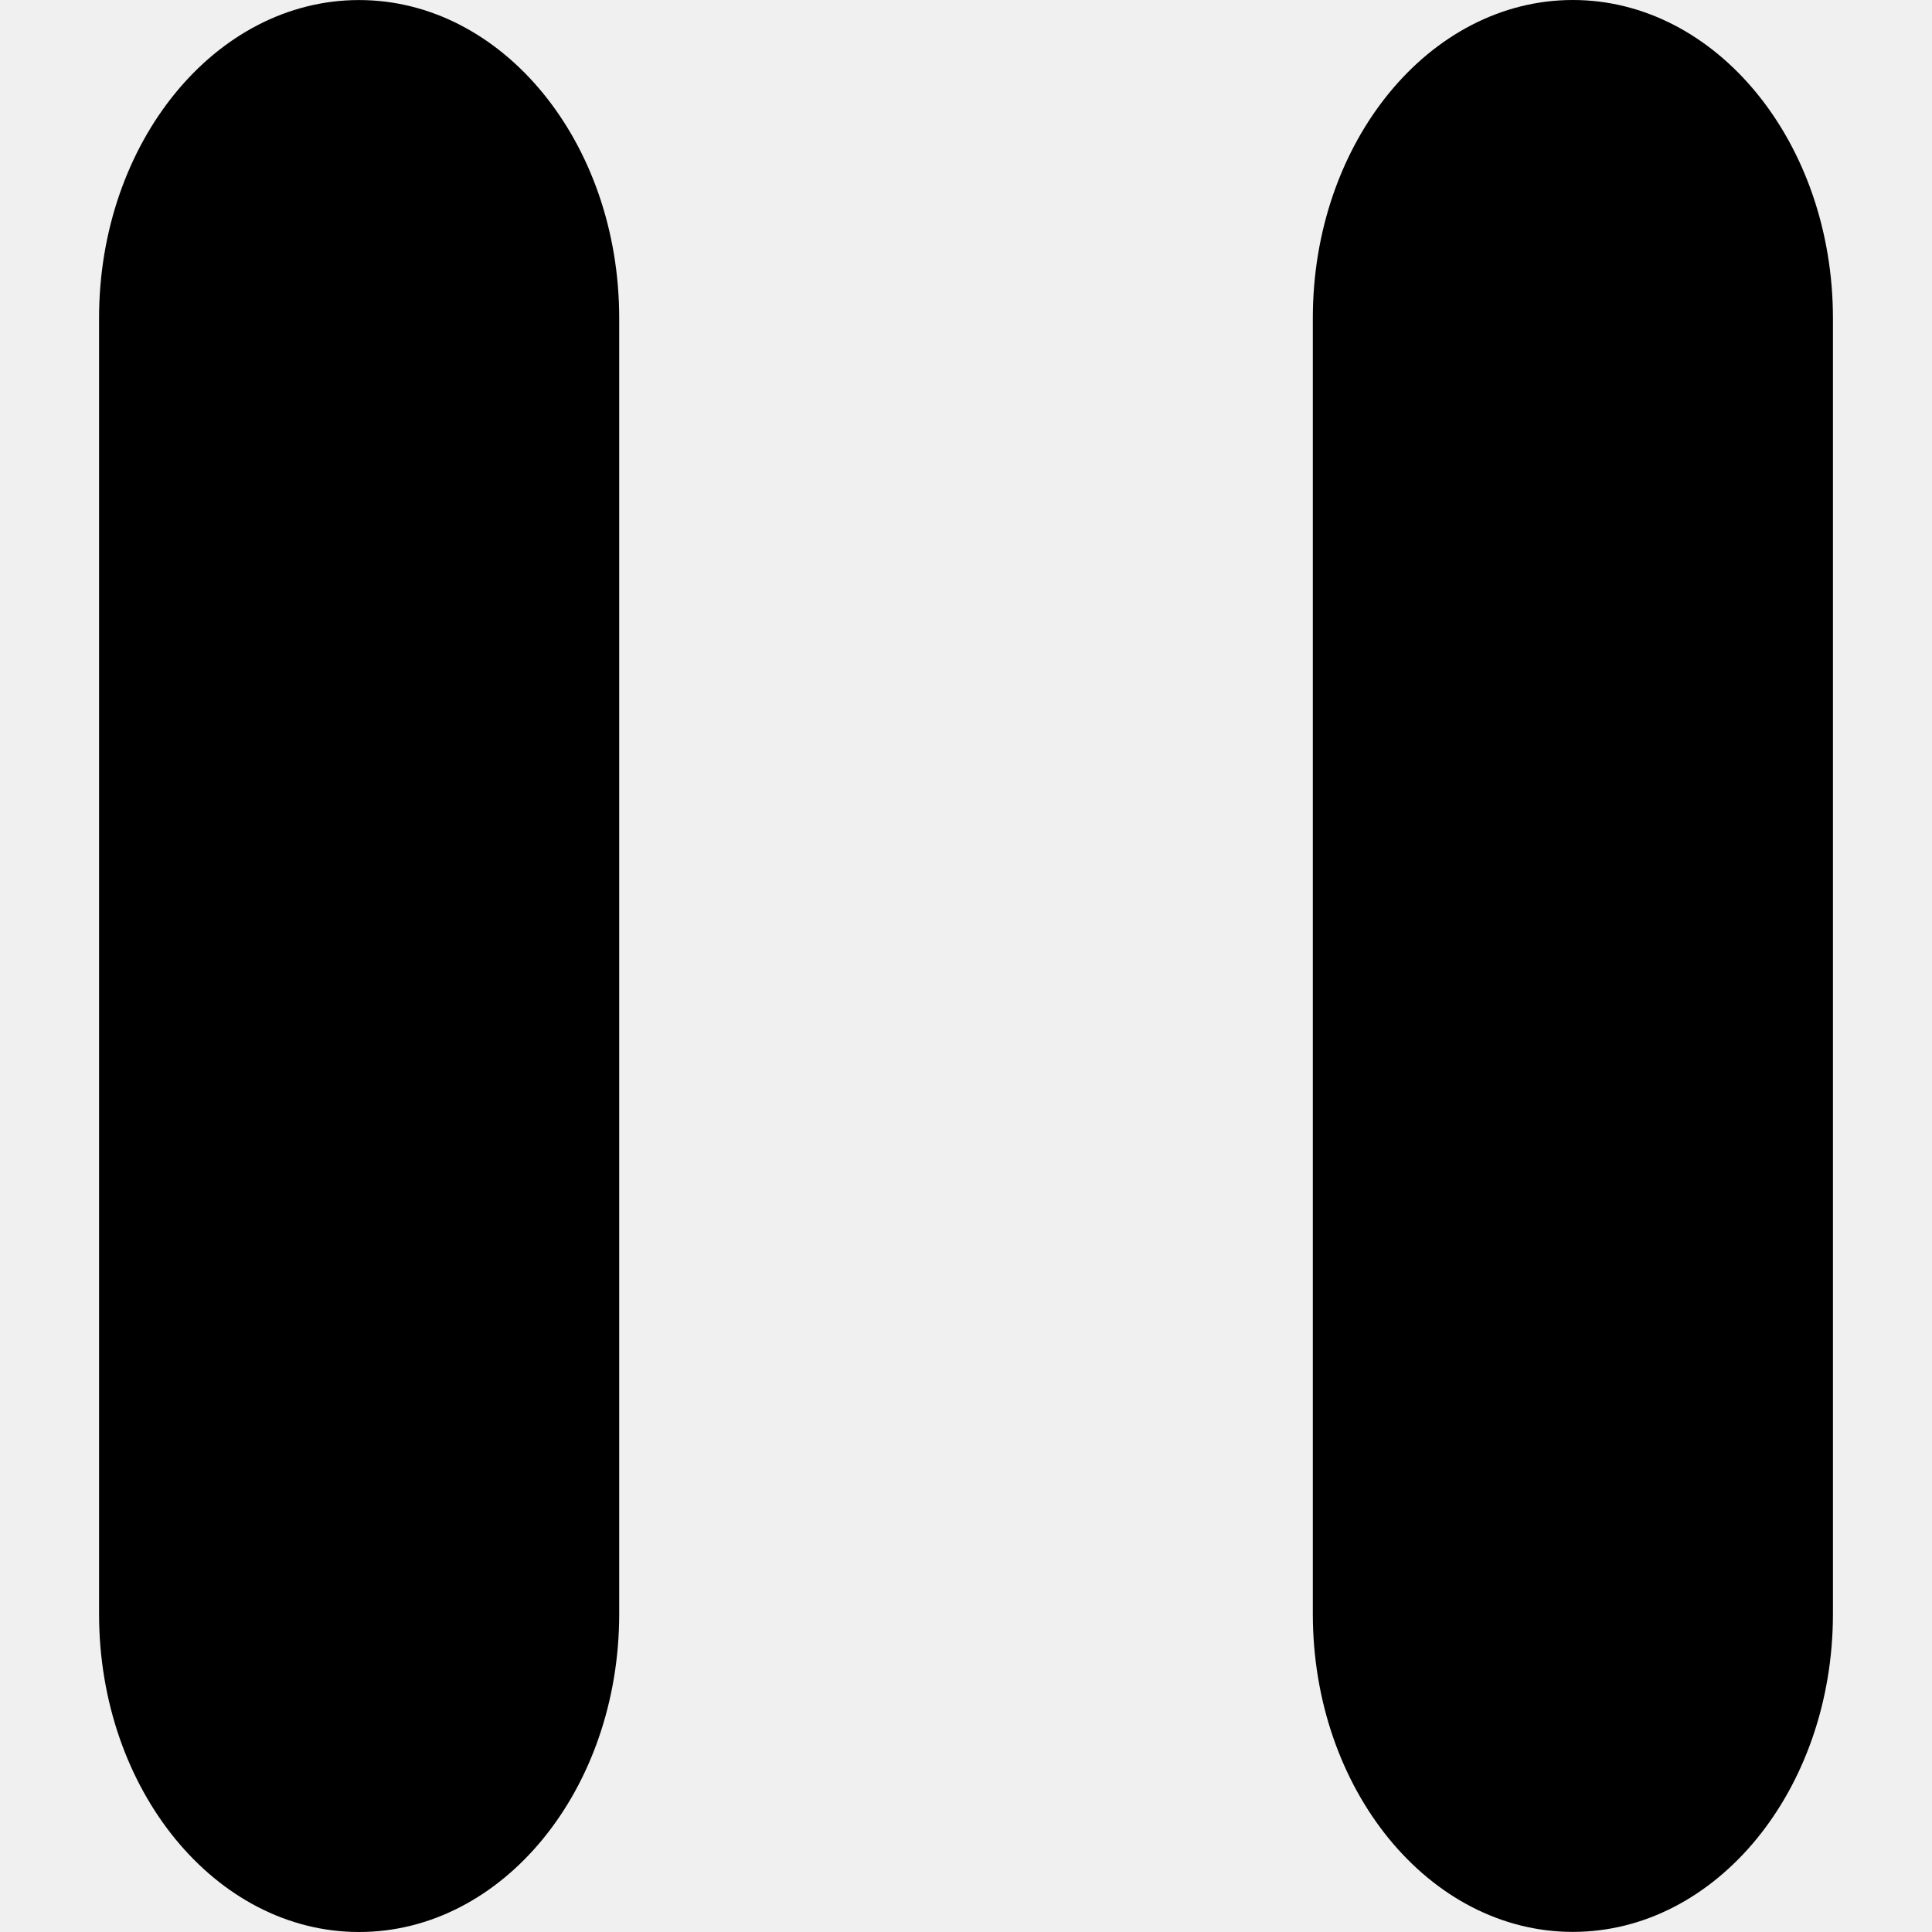
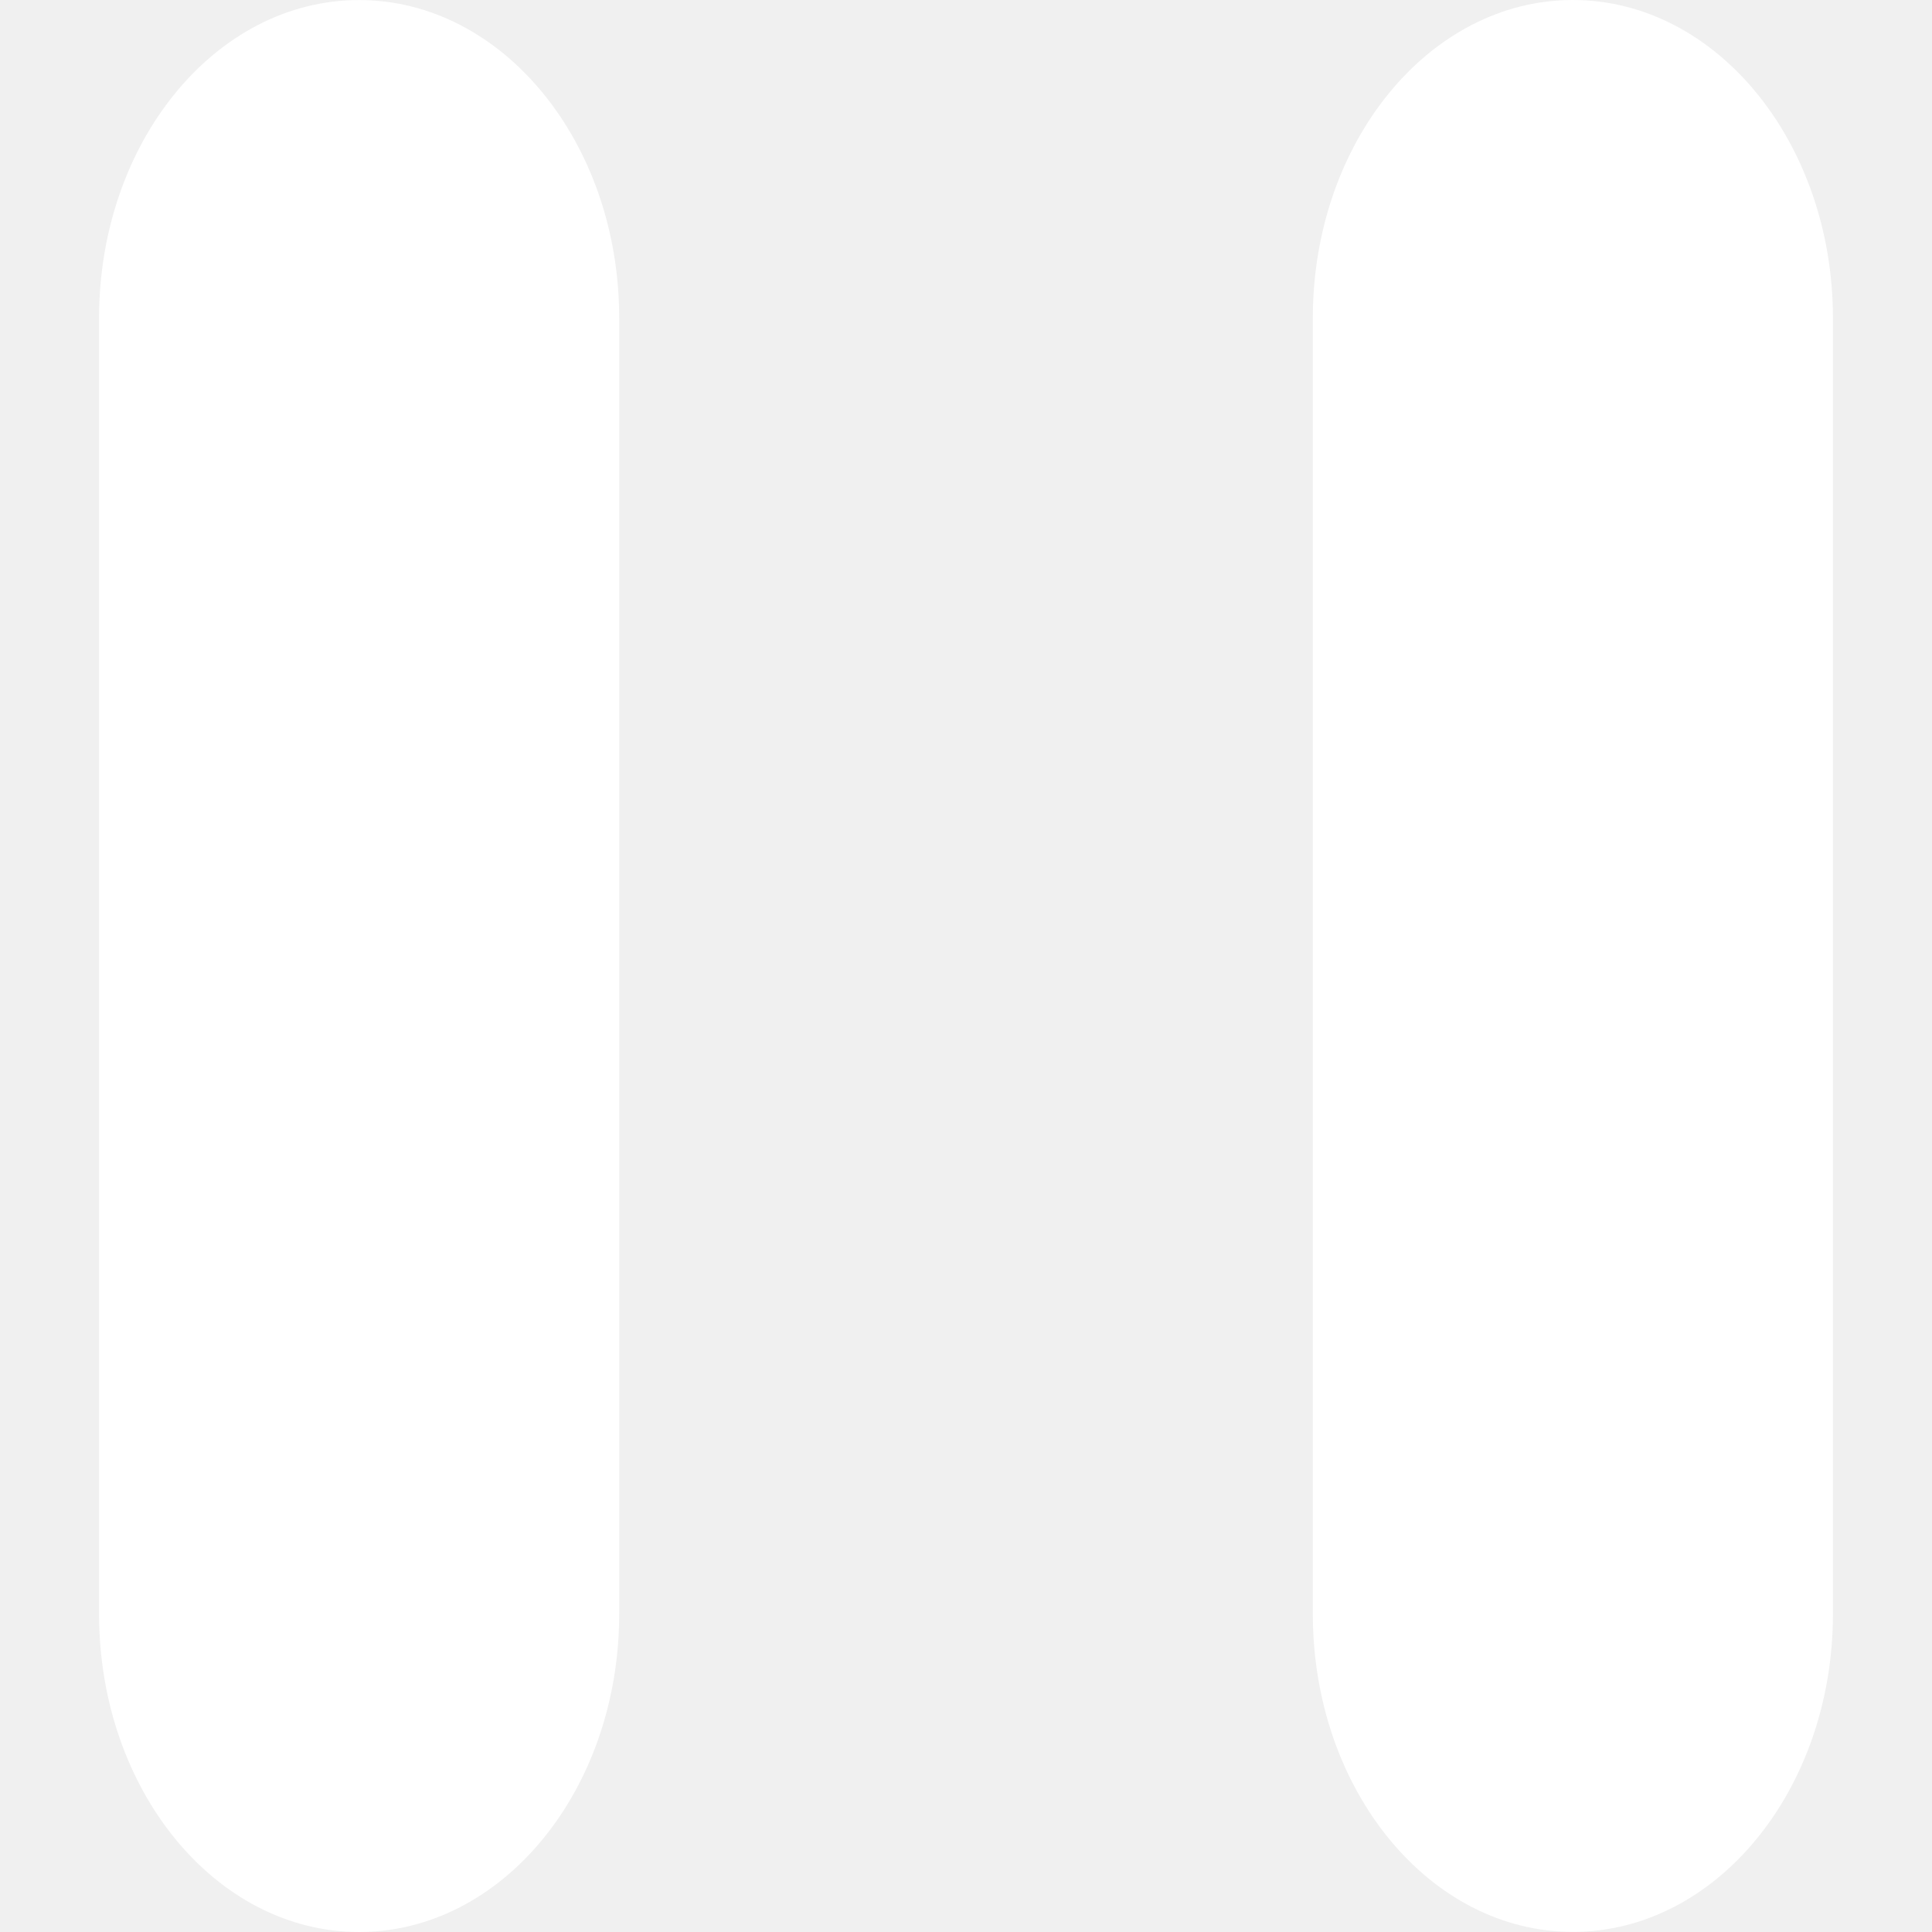
- <svg xmlns="http://www.w3.org/2000/svg" fill="#000000" version="1.1" id="Capa_1" width="800px" height="800px" viewBox="0 0 277.338 277.338" xml:space="preserve">
+ <svg xmlns="http://www.w3.org/2000/svg" fill="#ffffff" version="1.1" id="Capa_1" width="800px" height="800px" viewBox="0 0 277.338 277.338" xml:space="preserve">
  <g>
    <path d="M14.22,45.665v186.013c0,25.223,16.711,45.66,37.327,45.66c20.618,0,37.339-20.438,37.339-45.66V45.665   c0-25.211-16.721-45.657-37.339-45.657C30.931,0,14.22,20.454,14.22,45.665z" />
    <path d="M225.78,0c-20.614,0-37.325,20.446-37.325,45.657V231.67c0,25.223,16.711,45.652,37.325,45.652s37.338-20.43,37.338-45.652   V45.665C263.109,20.454,246.394,0,225.78,0z" />
  </g>
</svg>
